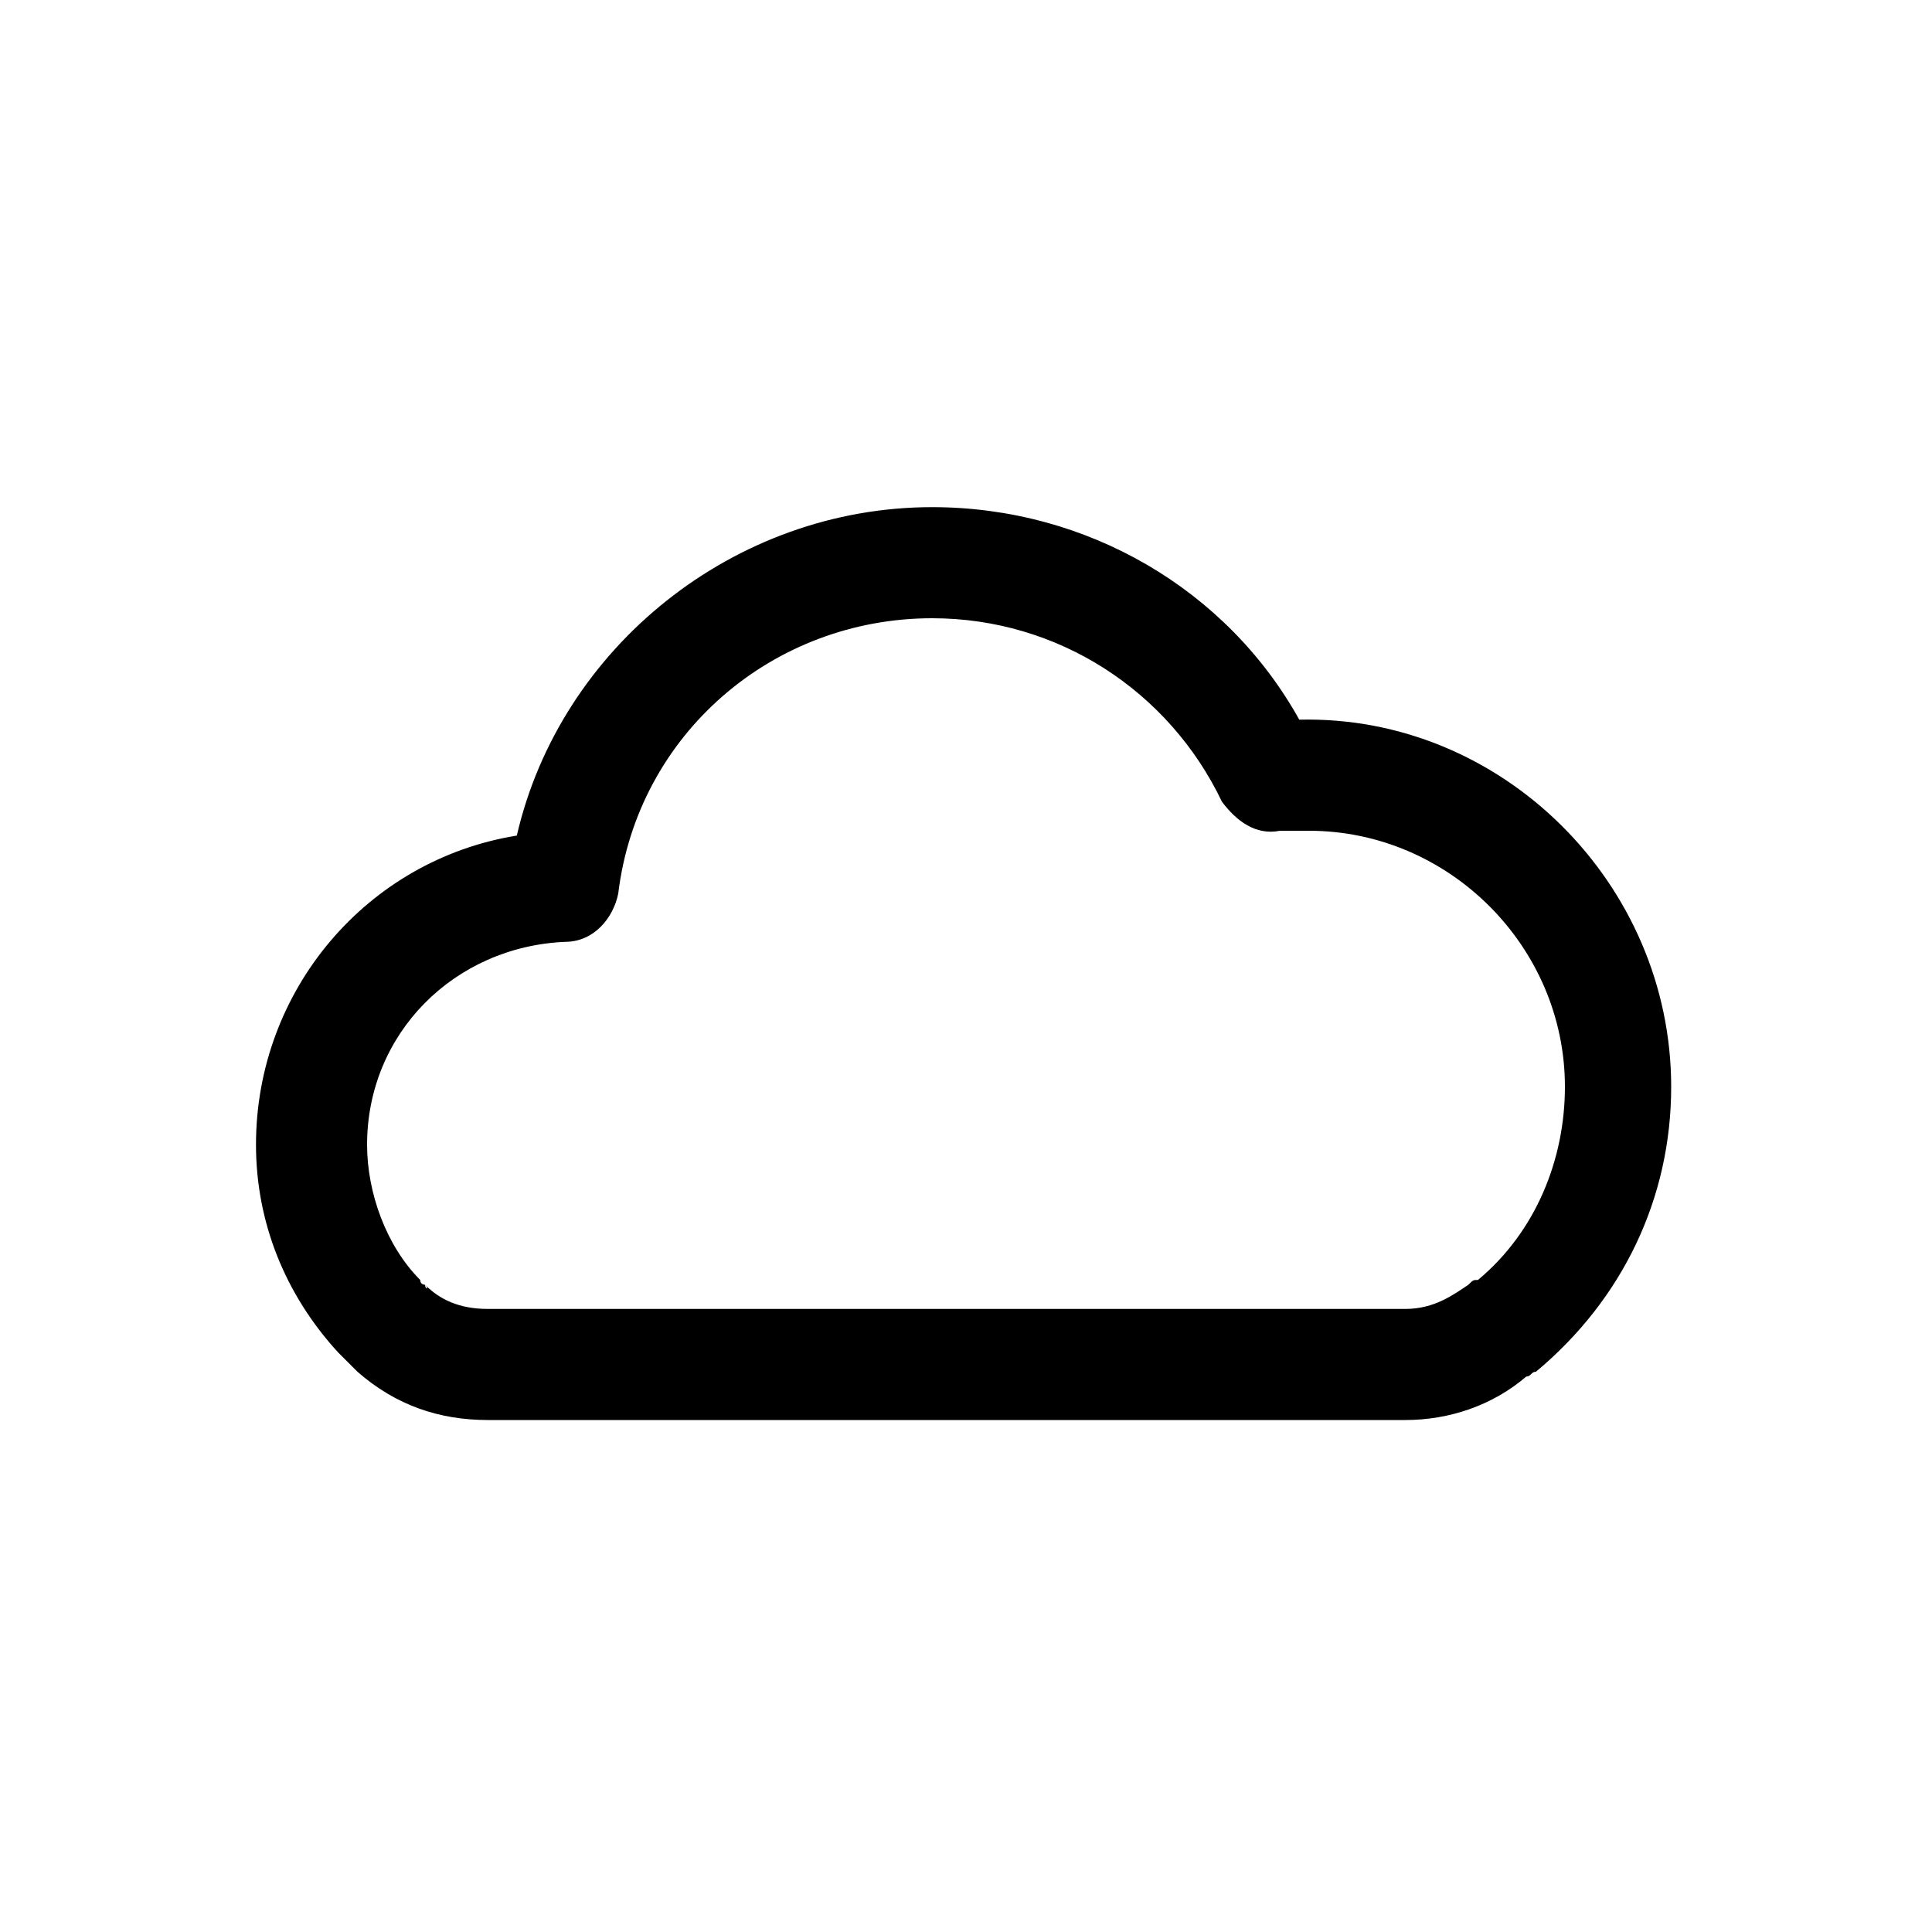
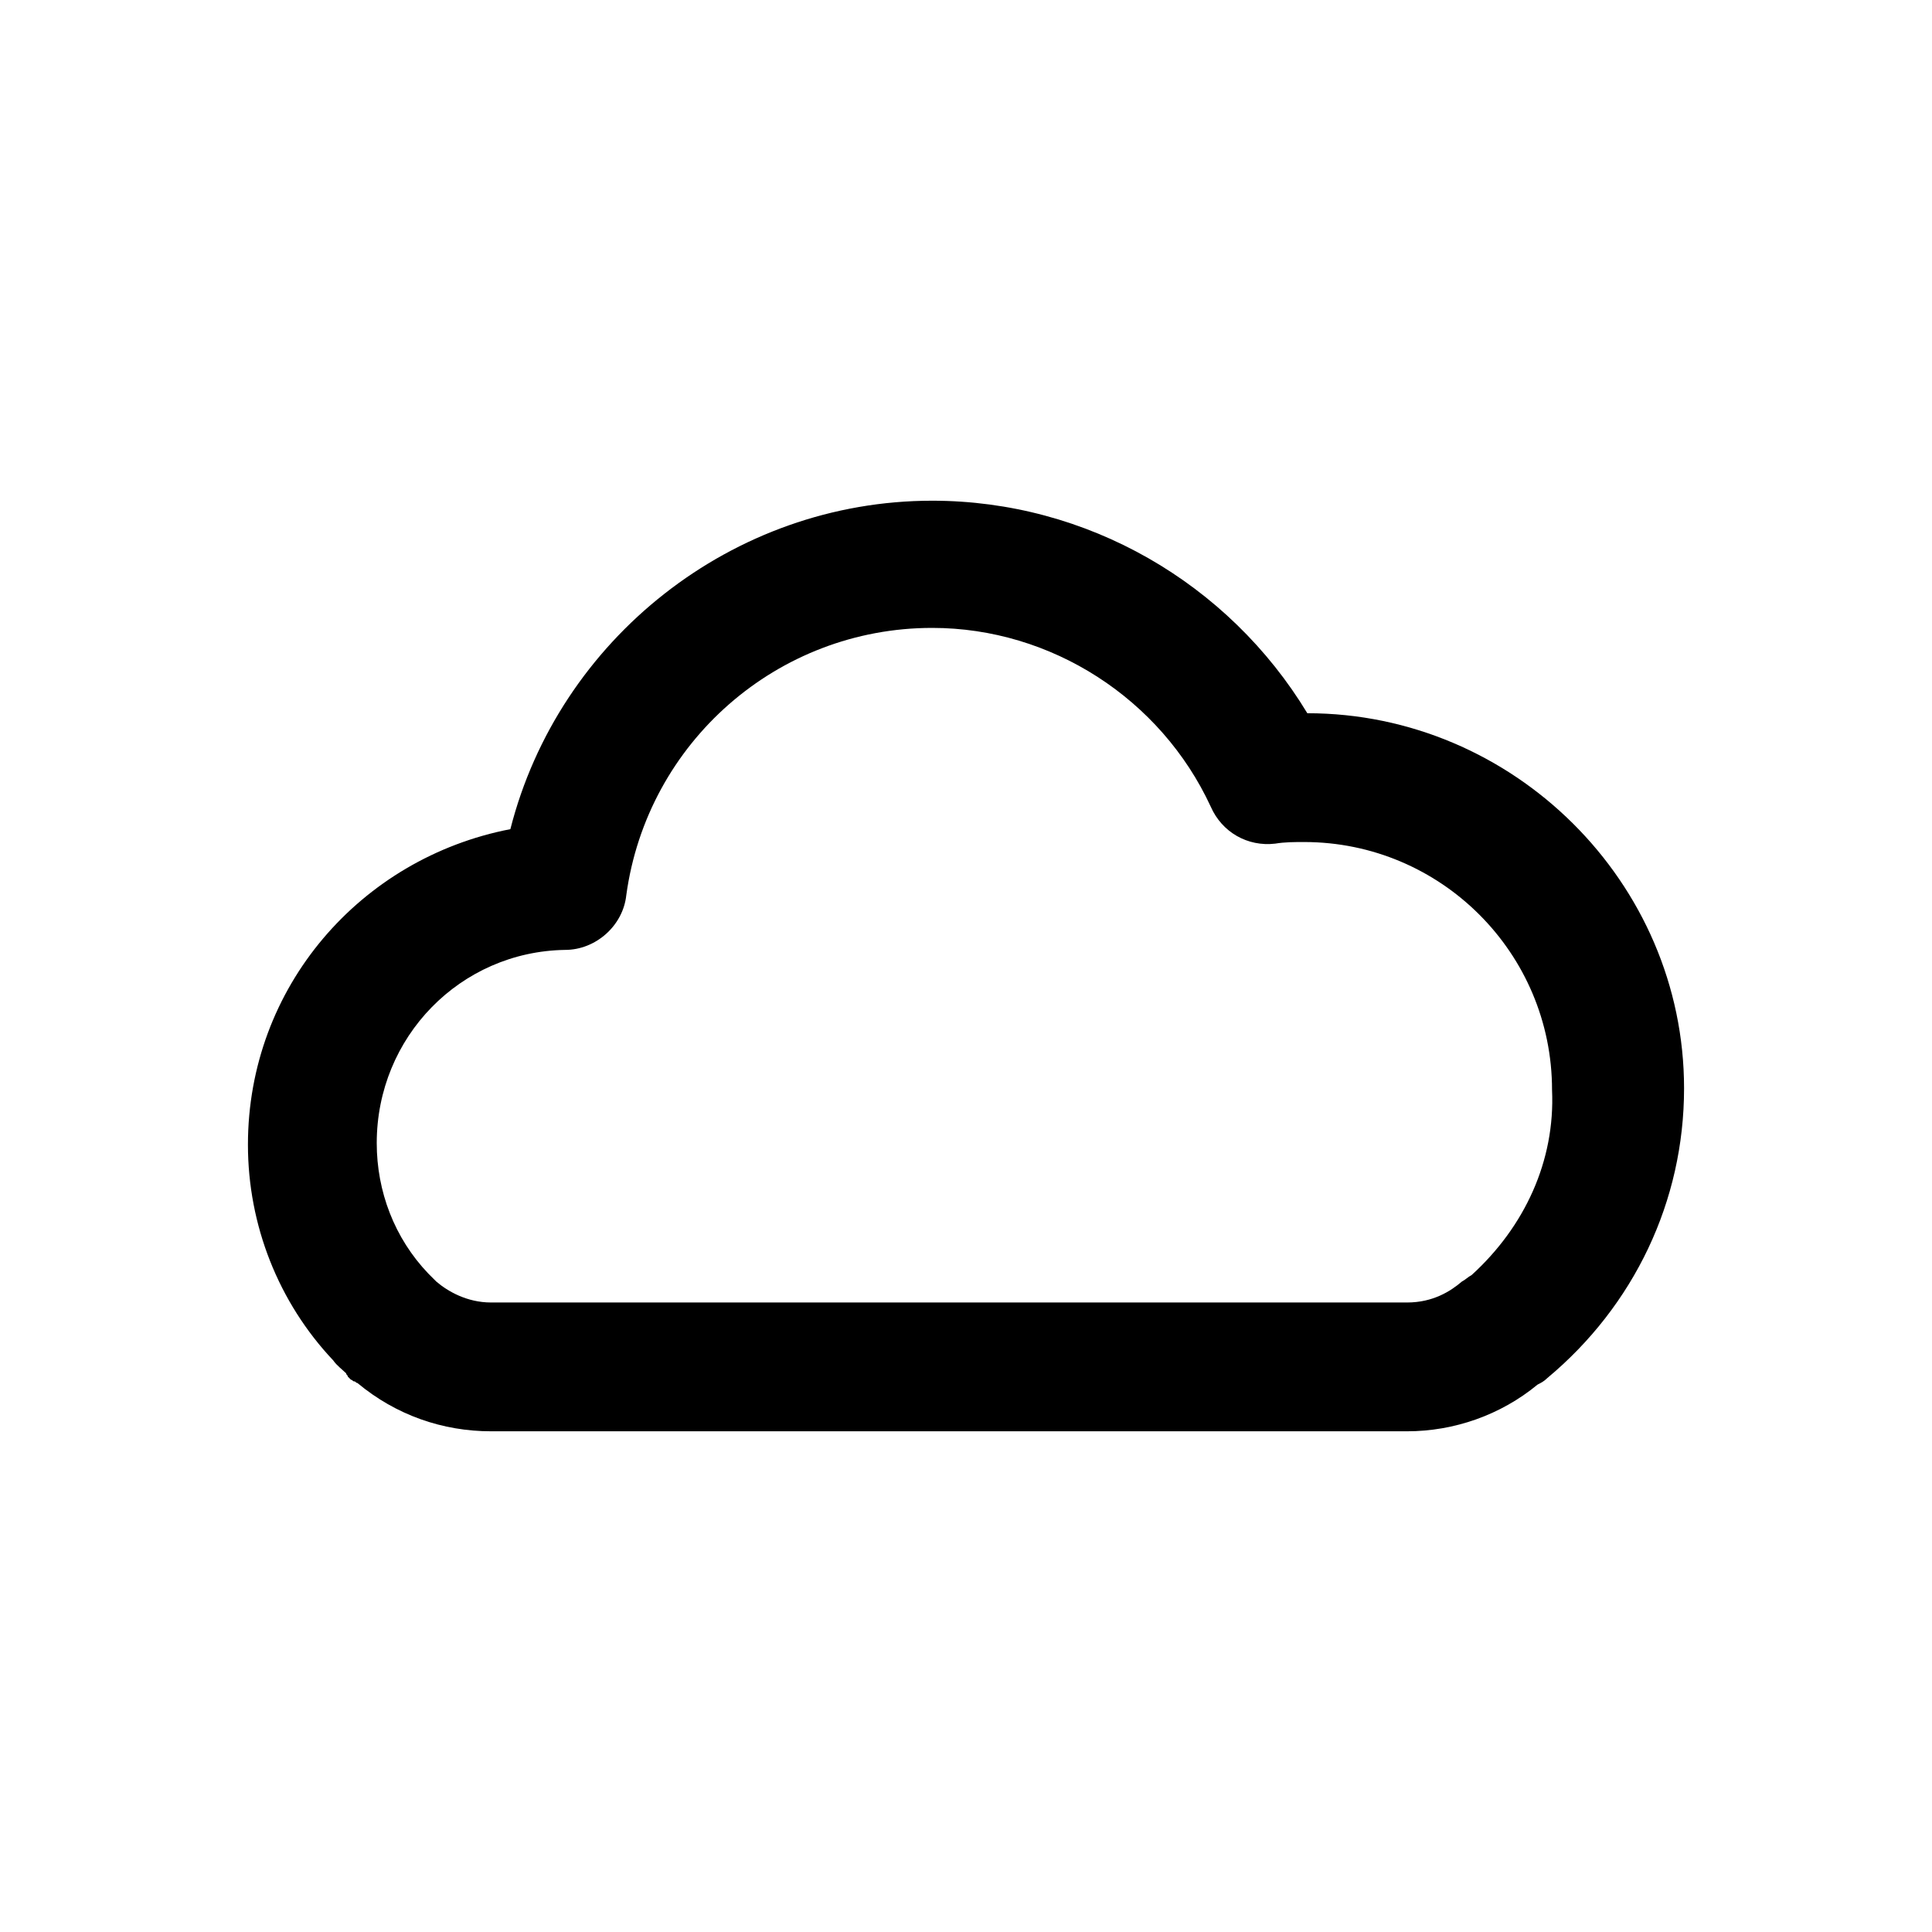
- <svg xmlns="http://www.w3.org/2000/svg" version="1.1" x="0px" y="0px" viewBox="0 0 40 40" style="enable-background:new 0 0 40 40;" xml:space="preserve">
-   <g id="BG">
- </g>
-   <g id="weather-overcast">
-     <path d="M29.1,29.4h-19c-1,0-1.9-0.3-2.7-1c0,0-0.1-0.1-0.1-0.1c0,0-0.1-0.1-0.1-0.1C7.2,28.2,7.1,28.1,7,28   c-1.1-1.2-1.7-2.7-1.7-4.3c0-3.2,2.3-5.9,5.4-6.4c0.9-3.9,4.5-6.8,8.6-6.8c3.2,0,6.1,1.7,7.6,4.4c4.2-0.1,7.7,3.4,7.7,7.6   c0,2.3-1,4.4-2.8,5.9c-0.1,0-0.1,0.1-0.2,0.1C30.9,29.1,30,29.4,29.1,29.4z M31.1,27.5L31.1,27.5L31.1,27.5z M8.8,26.6   C8.8,26.7,8.9,26.7,8.8,26.6c0.3,0.3,0.7,0.5,1.3,0.5h19c0.6,0,1-0.3,1.3-0.5c0.1-0.1,0.1-0.1,0.2-0.1c1.2-1,1.8-2.5,1.8-4   c0-2.9-2.4-5.3-5.3-5.3c-0.2,0-0.4,0-0.6,0c-0.5,0.1-0.9-0.2-1.2-0.6c-1.1-2.3-3.4-3.8-6-3.8c-3.3,0-6.1,2.4-6.5,5.7   c-0.1,0.5-0.5,1-1.1,1c-2.3,0.1-4.1,1.9-4.1,4.2c0,1,0.4,2.1,1.1,2.8C8.7,26.6,8.8,26.6,8.8,26.6z" />
-   </g>
+ <svg xmlns="http://www.w3.org/2000/svg" version="1.1" id="weather-overcast" x="0px" y="0px" viewBox="0 0 120 120" style="enable-background:new 0 0 120 120;" xml:space="preserve">
+   <style type="text/css">
+ 	.st0{fill:none;}
+ </style>
+   <rect id="BG" class="st0" width="120" height="120" />
+   <path d="M81.2,44.3c-4.9-8.1-13.7-13.2-23.3-13.2c-12.4,0-23.2,8.6-26.2,20.4c-9.3,1.8-16.3,9.8-16.3,19.6c0,5,1.9,9.8,5.3,13.4l0,0  c0,0,0,0,0,0c0.2,0.3,0.6,0.6,0.8,0.8c0,0.1,0.1,0.1,0.1,0.2c0.1,0.1,0.1,0.1,0.2,0.2l0,0c0.1,0,0.1,0.1,0.2,0.1  c0.1,0,0.1,0.1,0.2,0.1l0,0c2.4,2,5.3,3,8.3,3h56.3v0h0.6c2.9,0,5.8-1,8.1-2.9l0,0c0.2-0.1,0.4-0.2,0.6-0.4l0,0c0,0,0,0,0,0  c0,0,0,0,0,0c5.4-4.5,8.5-11,8.5-18C104.6,54.8,94,44.3,81.2,44.3z M21.1,84.1L21.1,84.1L21.1,84.1L21.1,84.1z M91.4,79.2  c-0.2,0.1-0.4,0.3-0.6,0.4l0,0l0,0c-0.7,0.6-1.8,1.3-3.4,1.3H30.5c-1.5,0-2.7-0.7-3.4-1.3l-0.1-0.1l0,0c0,0,0,0,0,0c0,0,0,0,0,0  c0,0,0,0,0,0l0,0c-0.1-0.1-0.2-0.2-0.4-0.4l-0.5,0.4l0,0l0.5-0.4l0,0l0,0c-2.1-2.2-3.2-5.1-3.2-8.1c0-6.6,5.2-11.9,11.7-12v0  c1.9,0,3.6-1.5,3.8-3.4l0,0c1.3-9.5,9.4-16.6,19-16.6c7.4,0,14.2,4.4,17.3,11.1l0,0c0.7,1.6,2.3,2.5,4,2.3l0,0  c0.6-0.1,1.2-0.1,1.8-0.1c8.5,0,15.4,6.9,15.4,15.4C96.6,72.1,94.7,76.2,91.4,79.2z" />
</svg>
